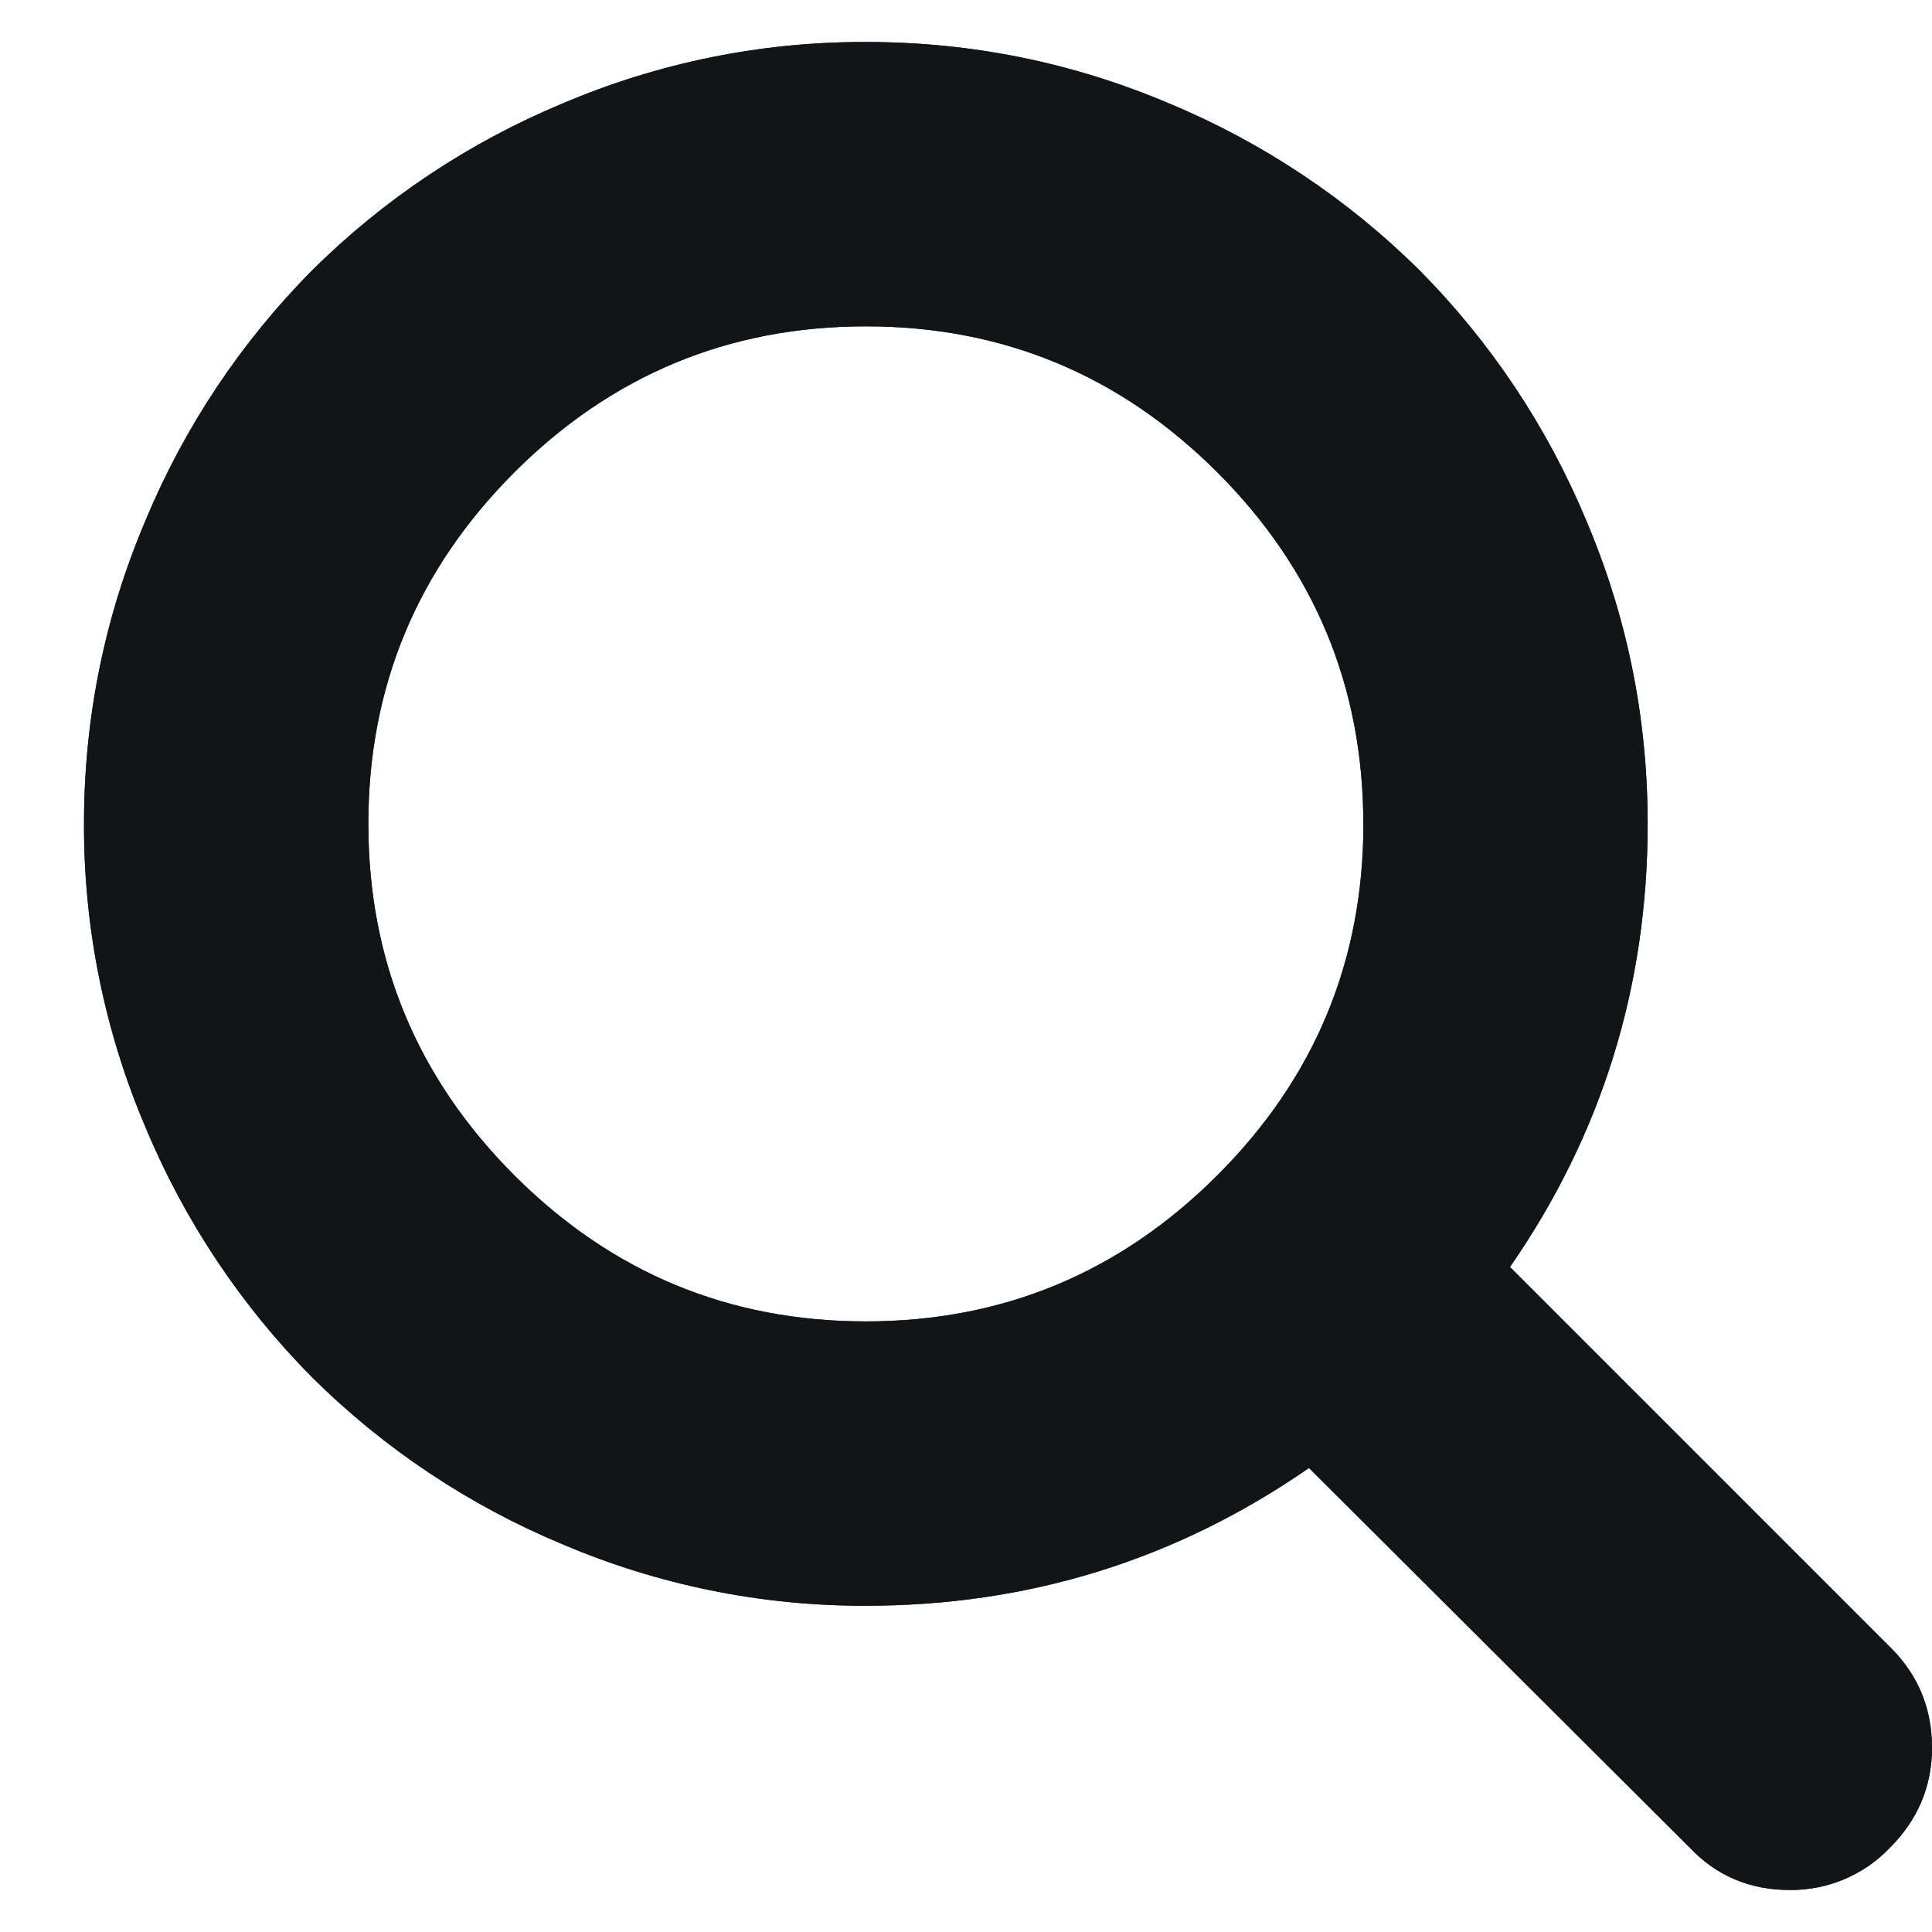
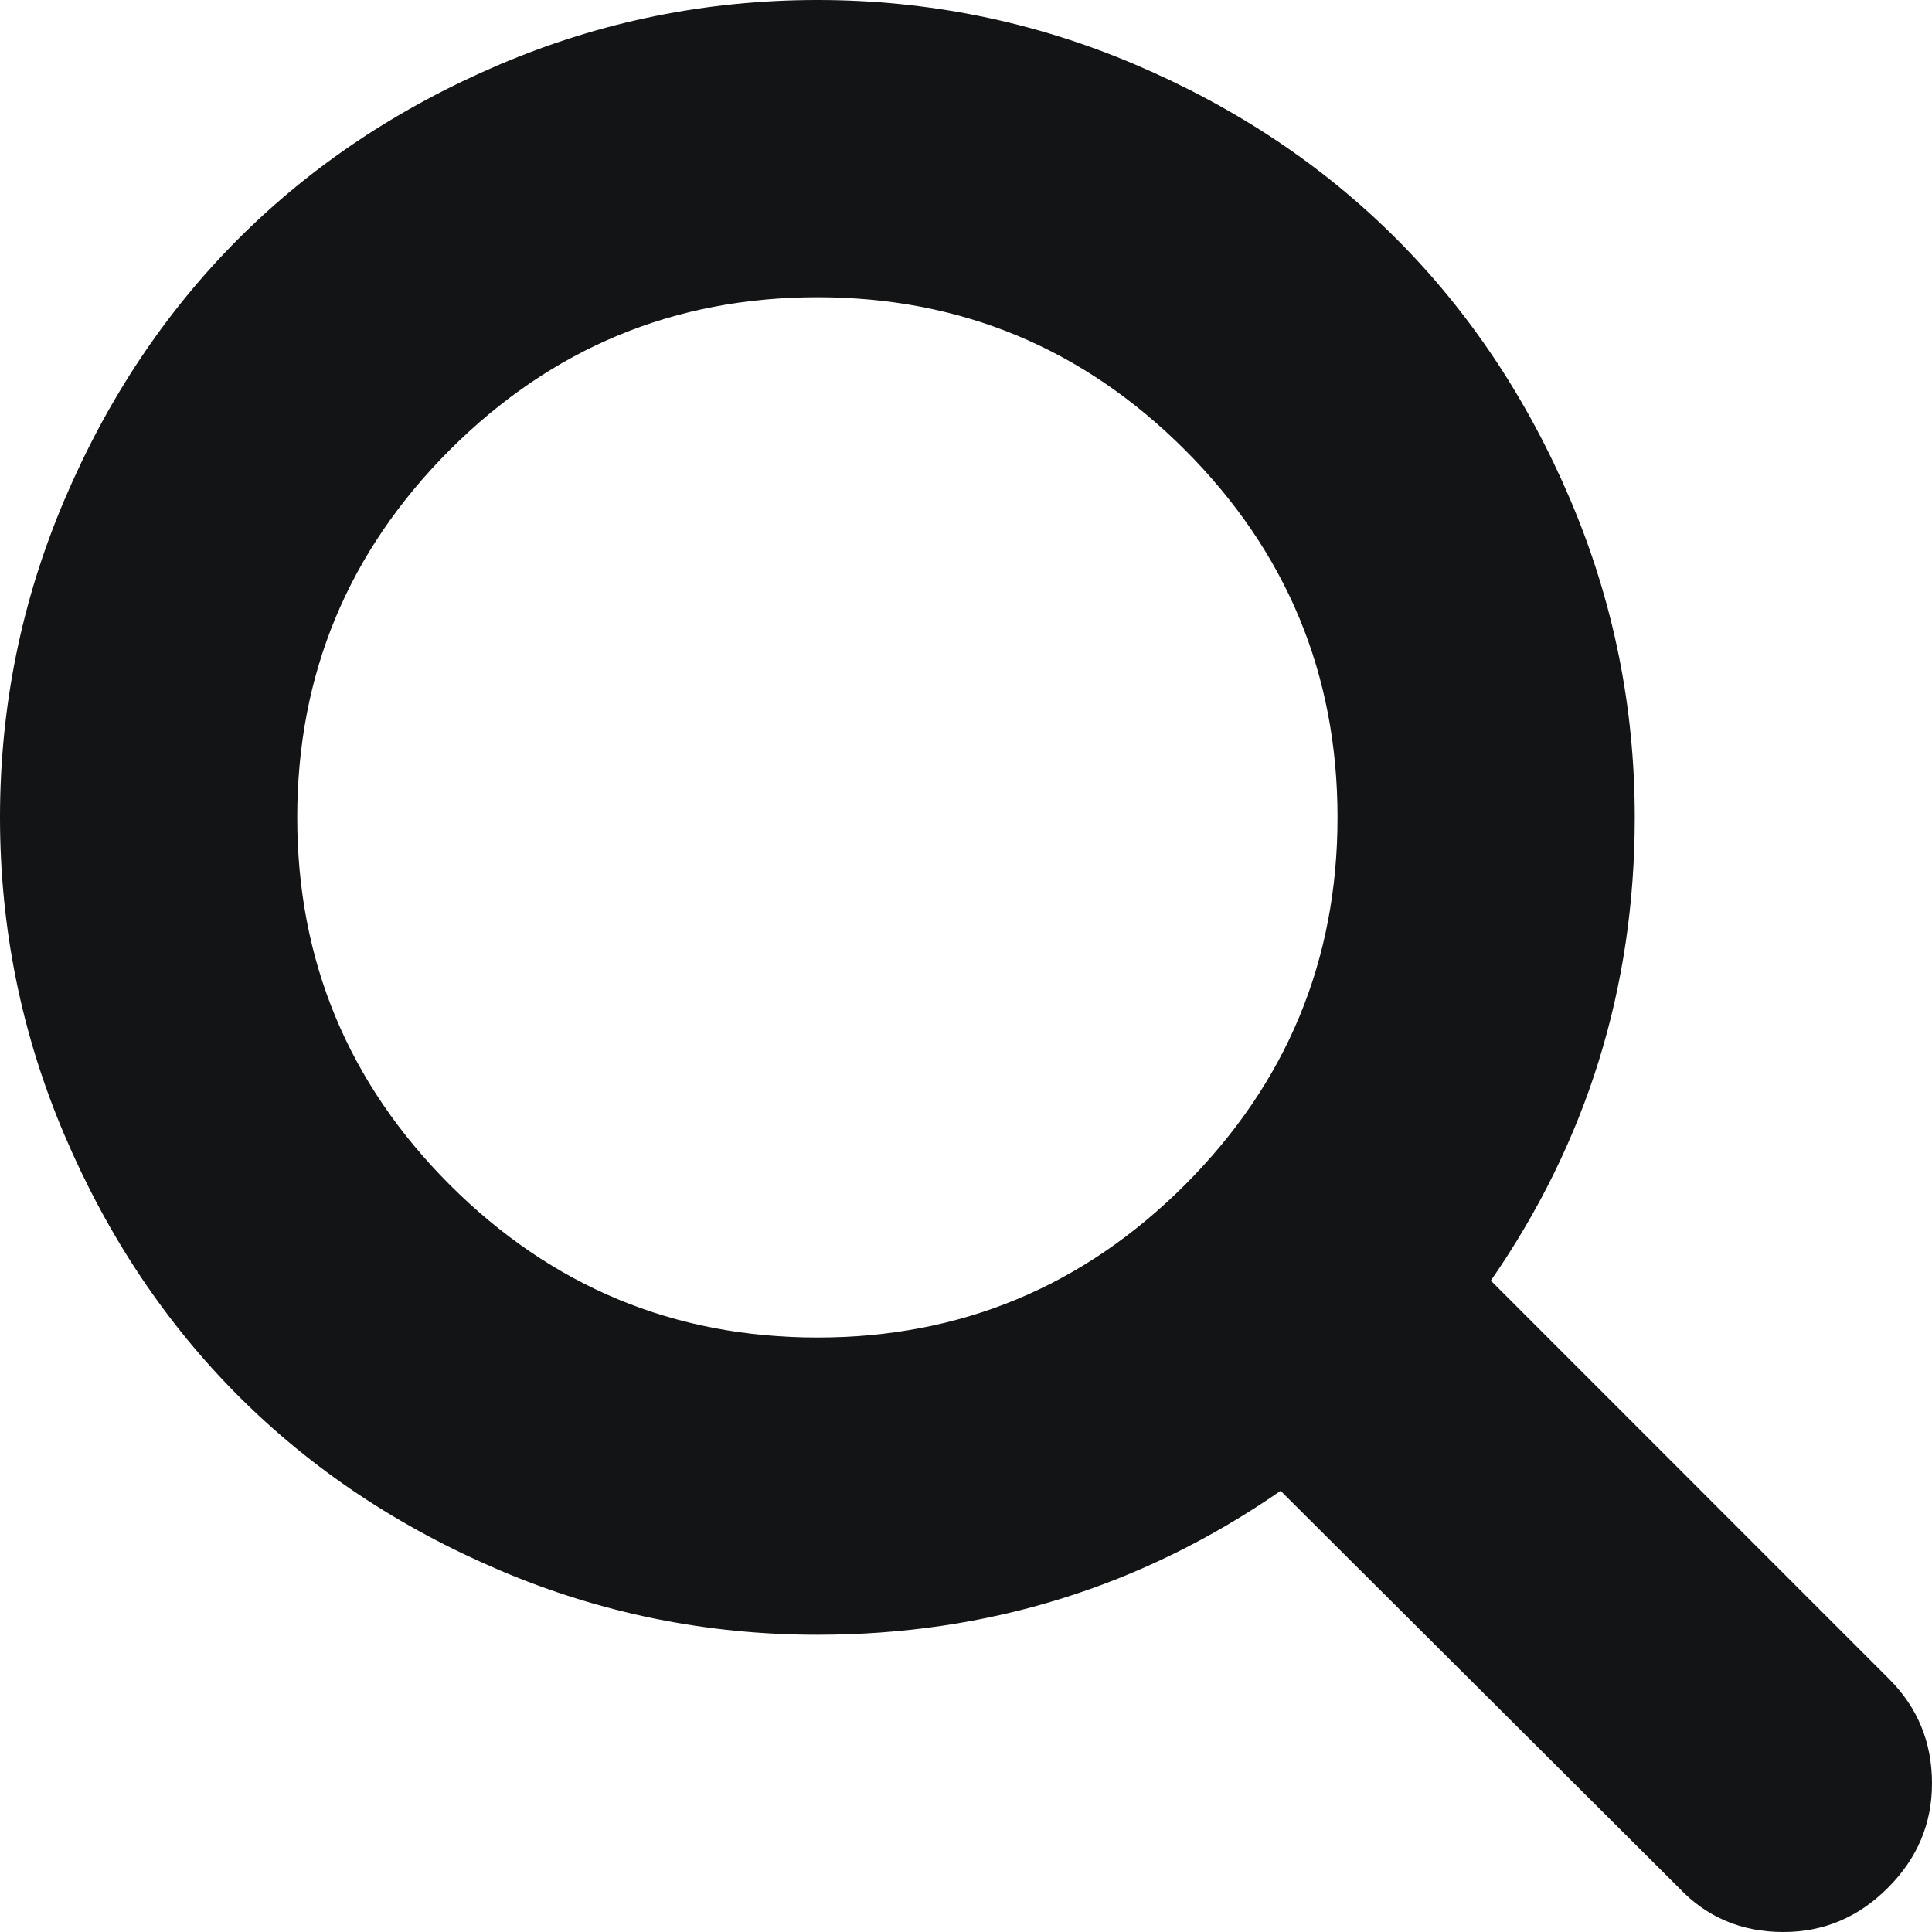
- <svg xmlns="http://www.w3.org/2000/svg" width="22" height="22" fill="none" viewBox="-1 0 23 22">
-   <path d="M15.23 9.308c0-1.63-.579-3.026-1.738-4.185-1.159-1.159-2.554-1.738-4.184-1.738-1.63 0-3.026.58-4.185 1.738-1.159 1.16-1.738 2.554-1.738 4.185 0 1.63.58 3.025 1.738 4.184 1.16 1.16 2.554 1.739 4.185 1.739 1.63 0 3.025-.58 4.184-1.739 1.16-1.159 1.739-2.554 1.739-4.184zm6.77 11c0 .458-.168.855-.502 1.19a1.626 1.626 0 01-1.19.502c-.476 0-.873-.168-1.19-.502l-4.535-4.522c-1.578 1.093-3.336 1.64-5.275 1.64a9.146 9.146 0 01-3.616-.734 9.305 9.305 0 01-2.975-1.984 9.306 9.306 0 01-1.983-2.974A9.146 9.146 0 010 9.308c0-1.26.245-2.466.734-3.616a9.306 9.306 0 011.983-2.975A9.306 9.306 0 015.692.734 9.146 9.146 0 019.308 0c1.26 0 2.465.245 3.616.734a9.306 9.306 0 012.974 1.983 9.305 9.305 0 011.984 2.975c.489 1.15.733 2.355.733 3.616 0 1.939-.546 3.697-1.639 5.275l4.535 4.535c.326.326.489.723.489 1.19z" fill="#212B49" />
-   <path d="M15.23 9.308c0-1.63-.579-3.026-1.738-4.185-1.159-1.159-2.554-1.738-4.184-1.738-1.63 0-3.026.58-4.185 1.738-1.159 1.16-1.738 2.554-1.738 4.185 0 1.63.58 3.025 1.738 4.184 1.16 1.16 2.554 1.739 4.185 1.739 1.63 0 3.025-.58 4.184-1.739 1.16-1.159 1.739-2.554 1.739-4.184zm6.77 11c0 .458-.168.855-.502 1.19a1.626 1.626 0 01-1.19.502c-.476 0-.873-.168-1.19-.502l-4.535-4.522c-1.578 1.093-3.336 1.64-5.275 1.64a9.146 9.146 0 01-3.616-.734 9.305 9.305 0 01-2.975-1.984 9.306 9.306 0 01-1.983-2.974A9.146 9.146 0 010 9.308c0-1.26.245-2.466.734-3.616a9.306 9.306 0 011.983-2.975A9.306 9.306 0 015.692.734 9.146 9.146 0 019.308 0c1.26 0 2.465.245 3.616.734a9.306 9.306 0 012.974 1.983 9.305 9.305 0 011.984 2.975c.489 1.15.733 2.355.733 3.616 0 1.939-.546 3.697-1.639 5.275l4.535 4.535c.326.326.489.723.489 1.19z" fill="#121416" />
+ <svg xmlns="http://www.w3.org/2000/svg" width="20" height="20" viewBox="0 0 20 20" fill="none">
+   <path d="M13.846 8.462C13.846 6.979 13.319 5.711 12.266 4.657C11.212 3.604 9.944 3.077 8.462 3.077C6.979 3.077 5.711 3.604 4.657 4.657C3.604 5.711 3.077 6.979 3.077 8.462C3.077 9.944 3.604 11.212 4.657 12.266C5.711 13.319 6.979 13.846 8.462 13.846C9.944 13.846 11.212 13.319 12.266 12.266C13.319 11.212 13.846 9.944 13.846 8.462ZM20 18.462C20 18.878 19.848 19.239 19.543 19.543C19.239 19.848 18.878 20 18.462 20C18.029 20 17.668 19.848 17.38 19.543L13.257 15.433C11.823 16.426 10.224 16.923 8.462 16.923C7.316 16.923 6.22 16.701 5.174 16.256C4.129 15.811 3.227 15.21 2.47 14.453C1.713 13.696 1.112 12.794 0.667 11.749C0.222 10.703 0 9.607 0 8.462C0 7.316 0.222 6.22 0.667 5.174C1.112 4.129 1.713 3.227 2.47 2.47C3.227 1.713 4.129 1.112 5.174 0.667C6.22 0.222 7.316 0 8.462 0C9.607 0 10.703 0.222 11.749 0.667C12.794 1.112 13.696 1.713 14.453 2.47C15.21 3.227 15.811 4.129 16.256 5.174C16.701 6.22 16.923 7.316 16.923 8.462C16.923 10.224 16.426 11.823 15.433 13.257L19.555 17.38C19.852 17.676 20 18.037 20 18.462Z" fill="#121416" />
</svg>
